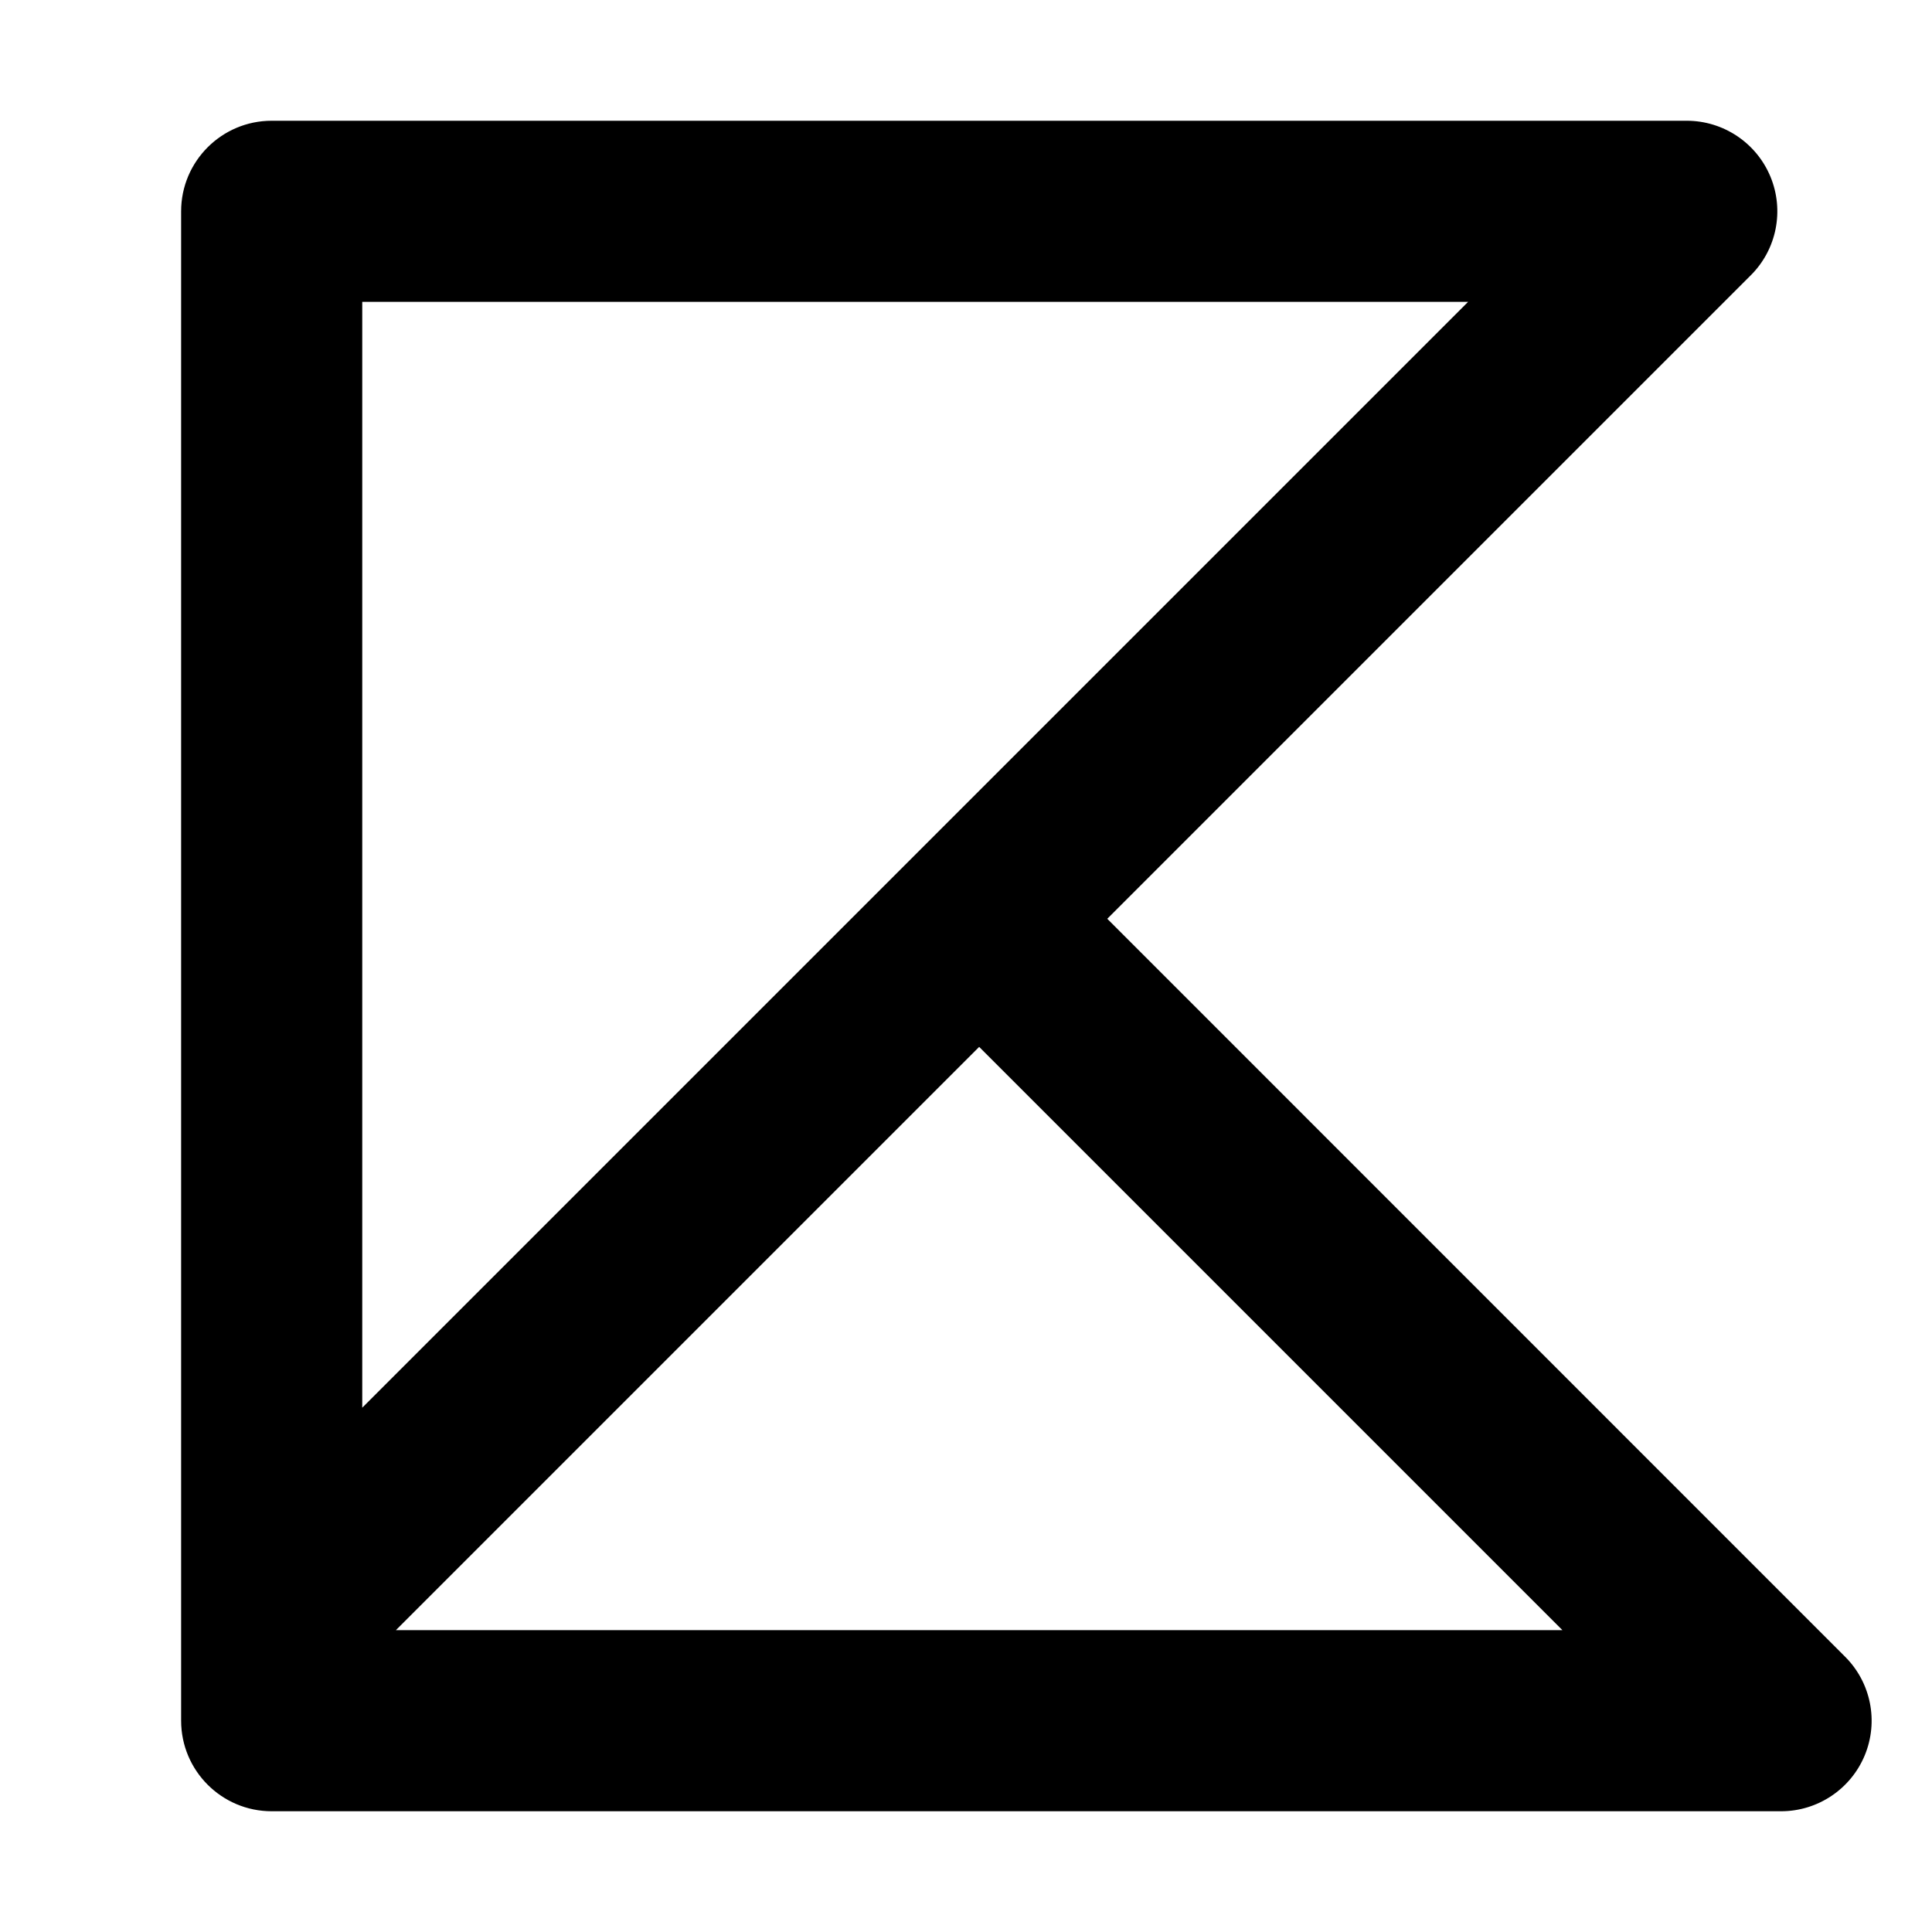
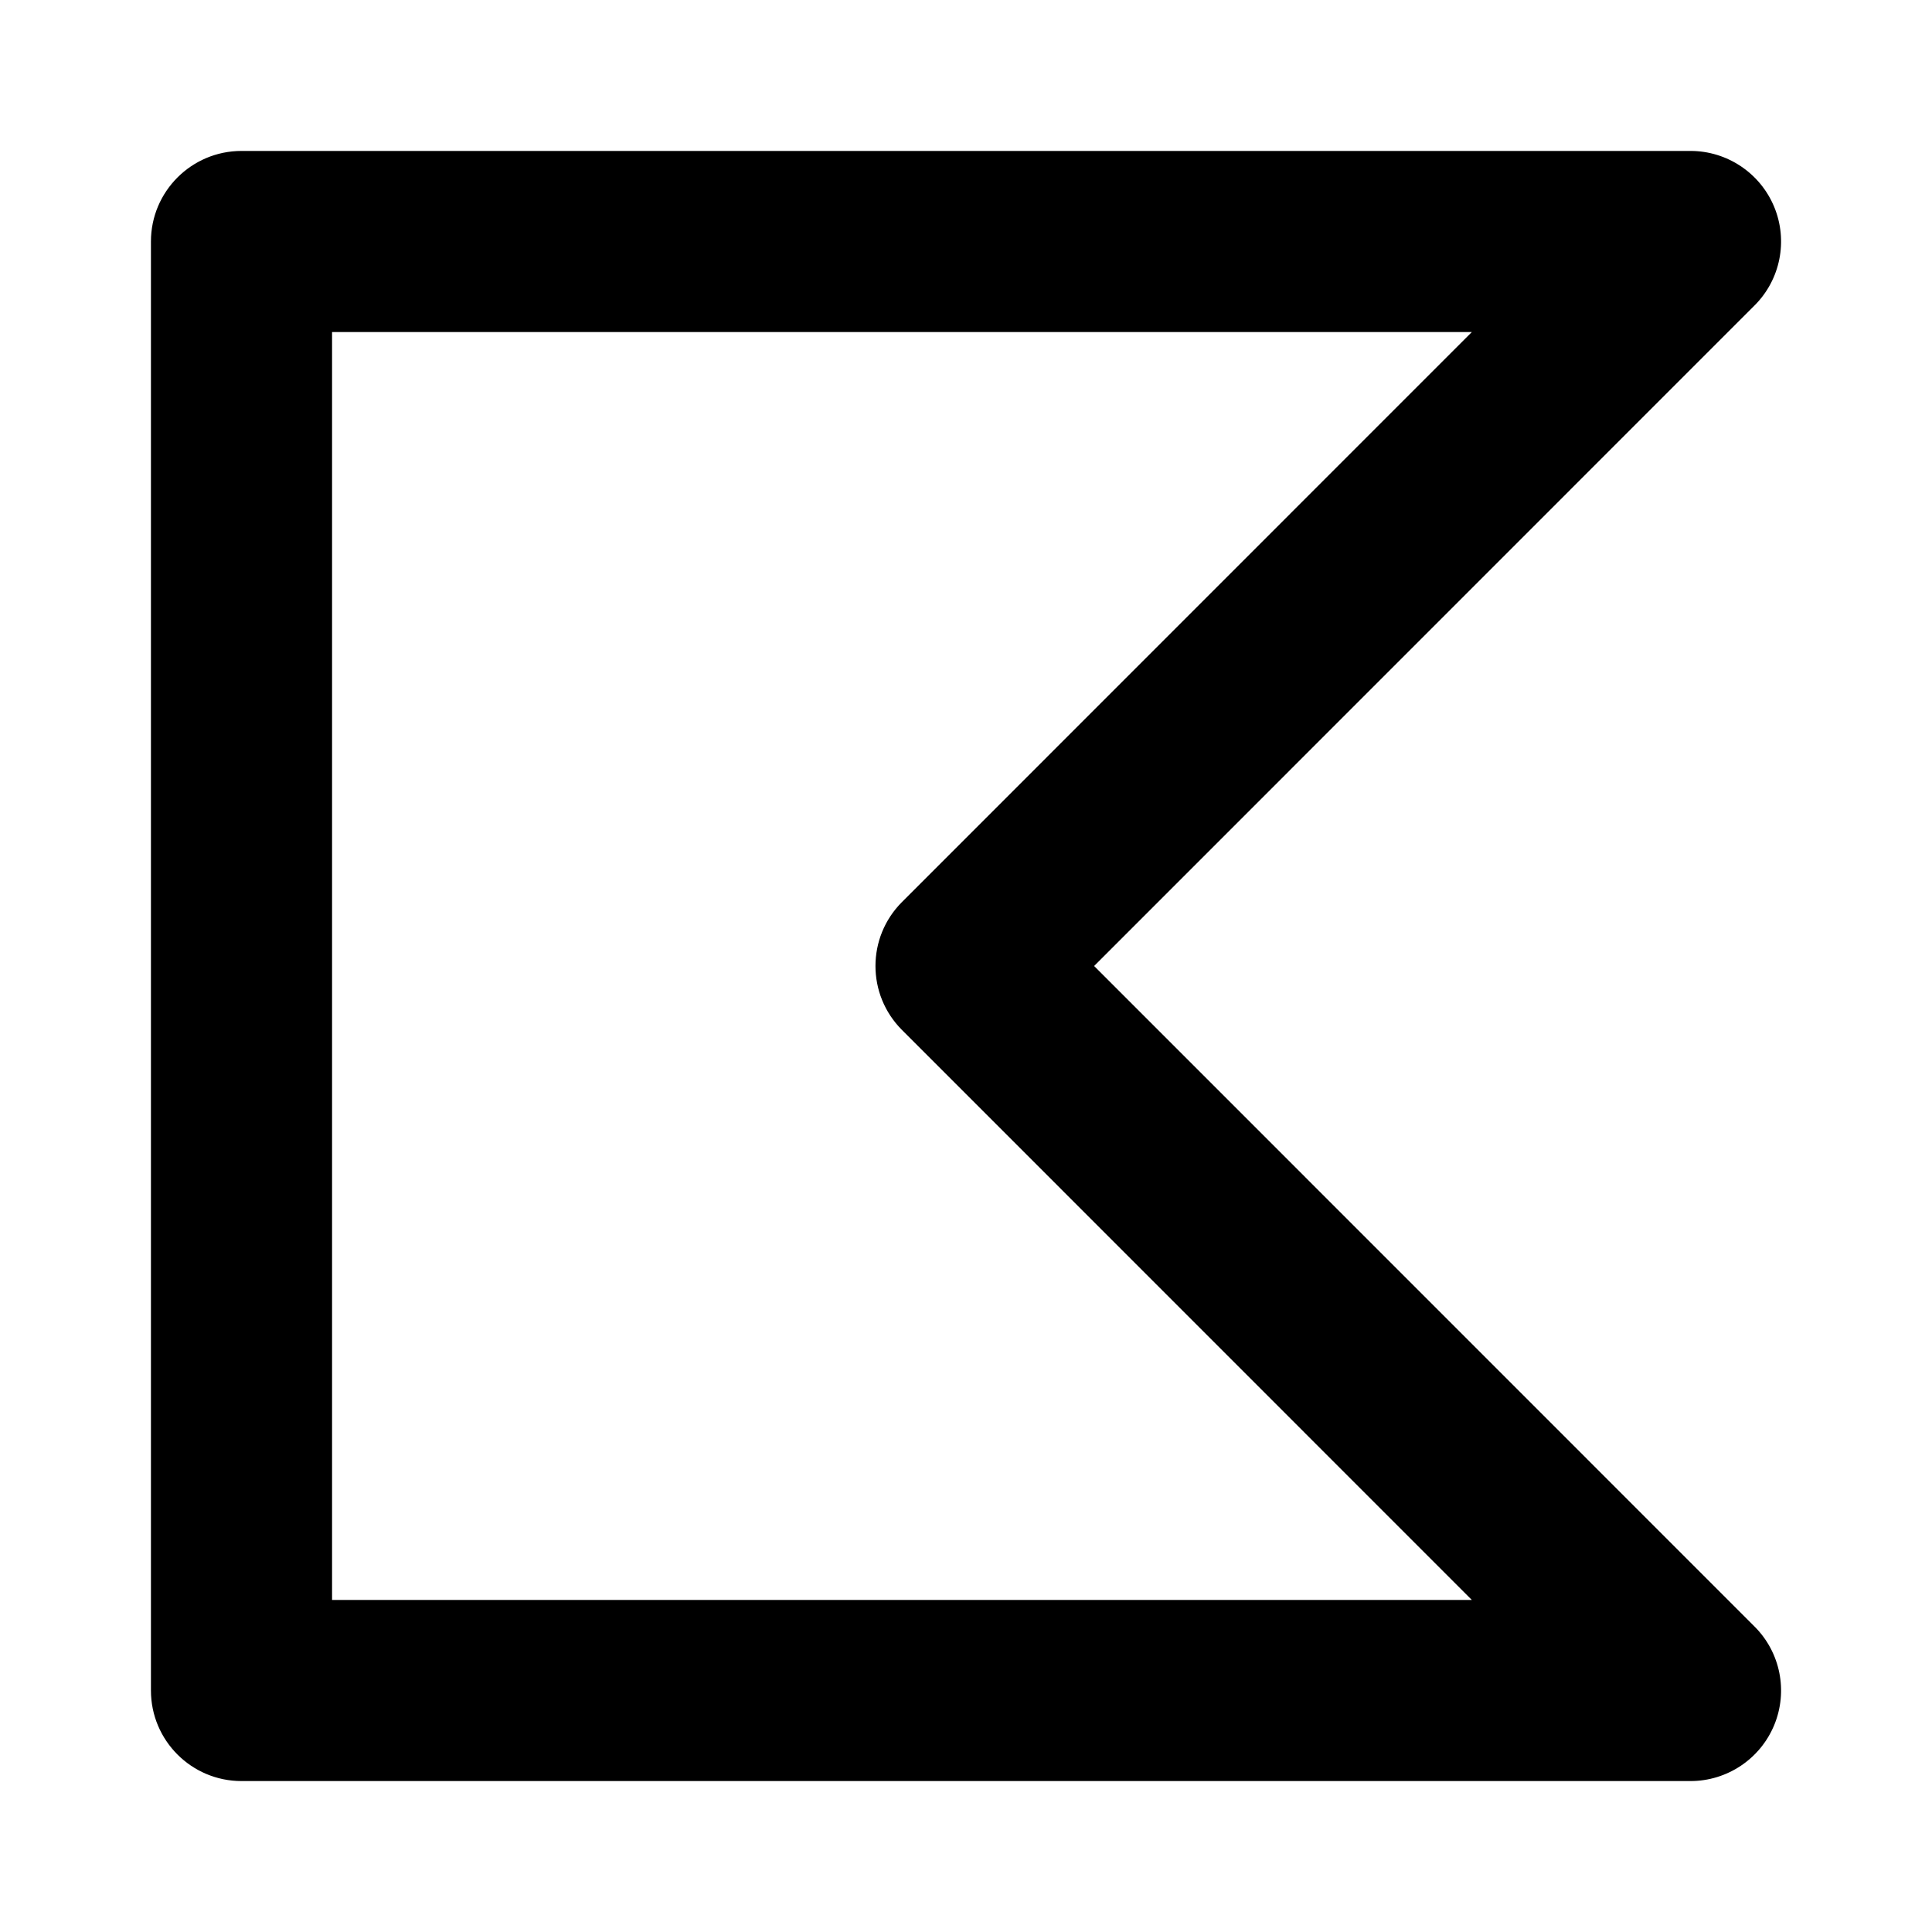
<svg xmlns="http://www.w3.org/2000/svg" width="16" height="16" viewBox="0 0 16 16" fill="none">
-   <path fill-rule="nonzero" clip-rule="nonzero" d="M1.5 1.75C1.5 1.336 1.836 1 2.25 1H13.969C14.272 1 14.546 1.183 14.662 1.463C14.778 1.743 14.714 2.066 14.499 2.28L9.17 7.609L15.28 13.72C15.495 13.934 15.559 14.257 15.443 14.537C15.327 14.817 15.053 15 14.75 15H2.25C1.836 15 1.5 14.664 1.5 14.25V1.75ZM8.109 8.67L3.279 13.5H12.939L8.109 8.67ZM3 11.658L12.158 2.5H3V11.658Z" fill="black" />
+   <path fill-rule="evenodd" clip-rule="evenodd" d="M1.25 2C1.25 1.586 1.586 1.25 2 1.25H14C14.303 1.25 14.577 1.433 14.693 1.713C14.809 1.993 14.745 2.316 14.53 2.53L9.061 8L14.53 13.47C14.745 13.684 14.809 14.007 14.693 14.287C14.577 14.567 14.303 14.75 14 14.75H2C1.586 14.75 1.25 14.414 1.25 14V2ZM2.75 2.75V13.25H12.189L7.47 8.53C7.177 8.237 7.177 7.763 7.47 7.47L12.189 2.75H2.75Z" fill="black" />
</svg>
